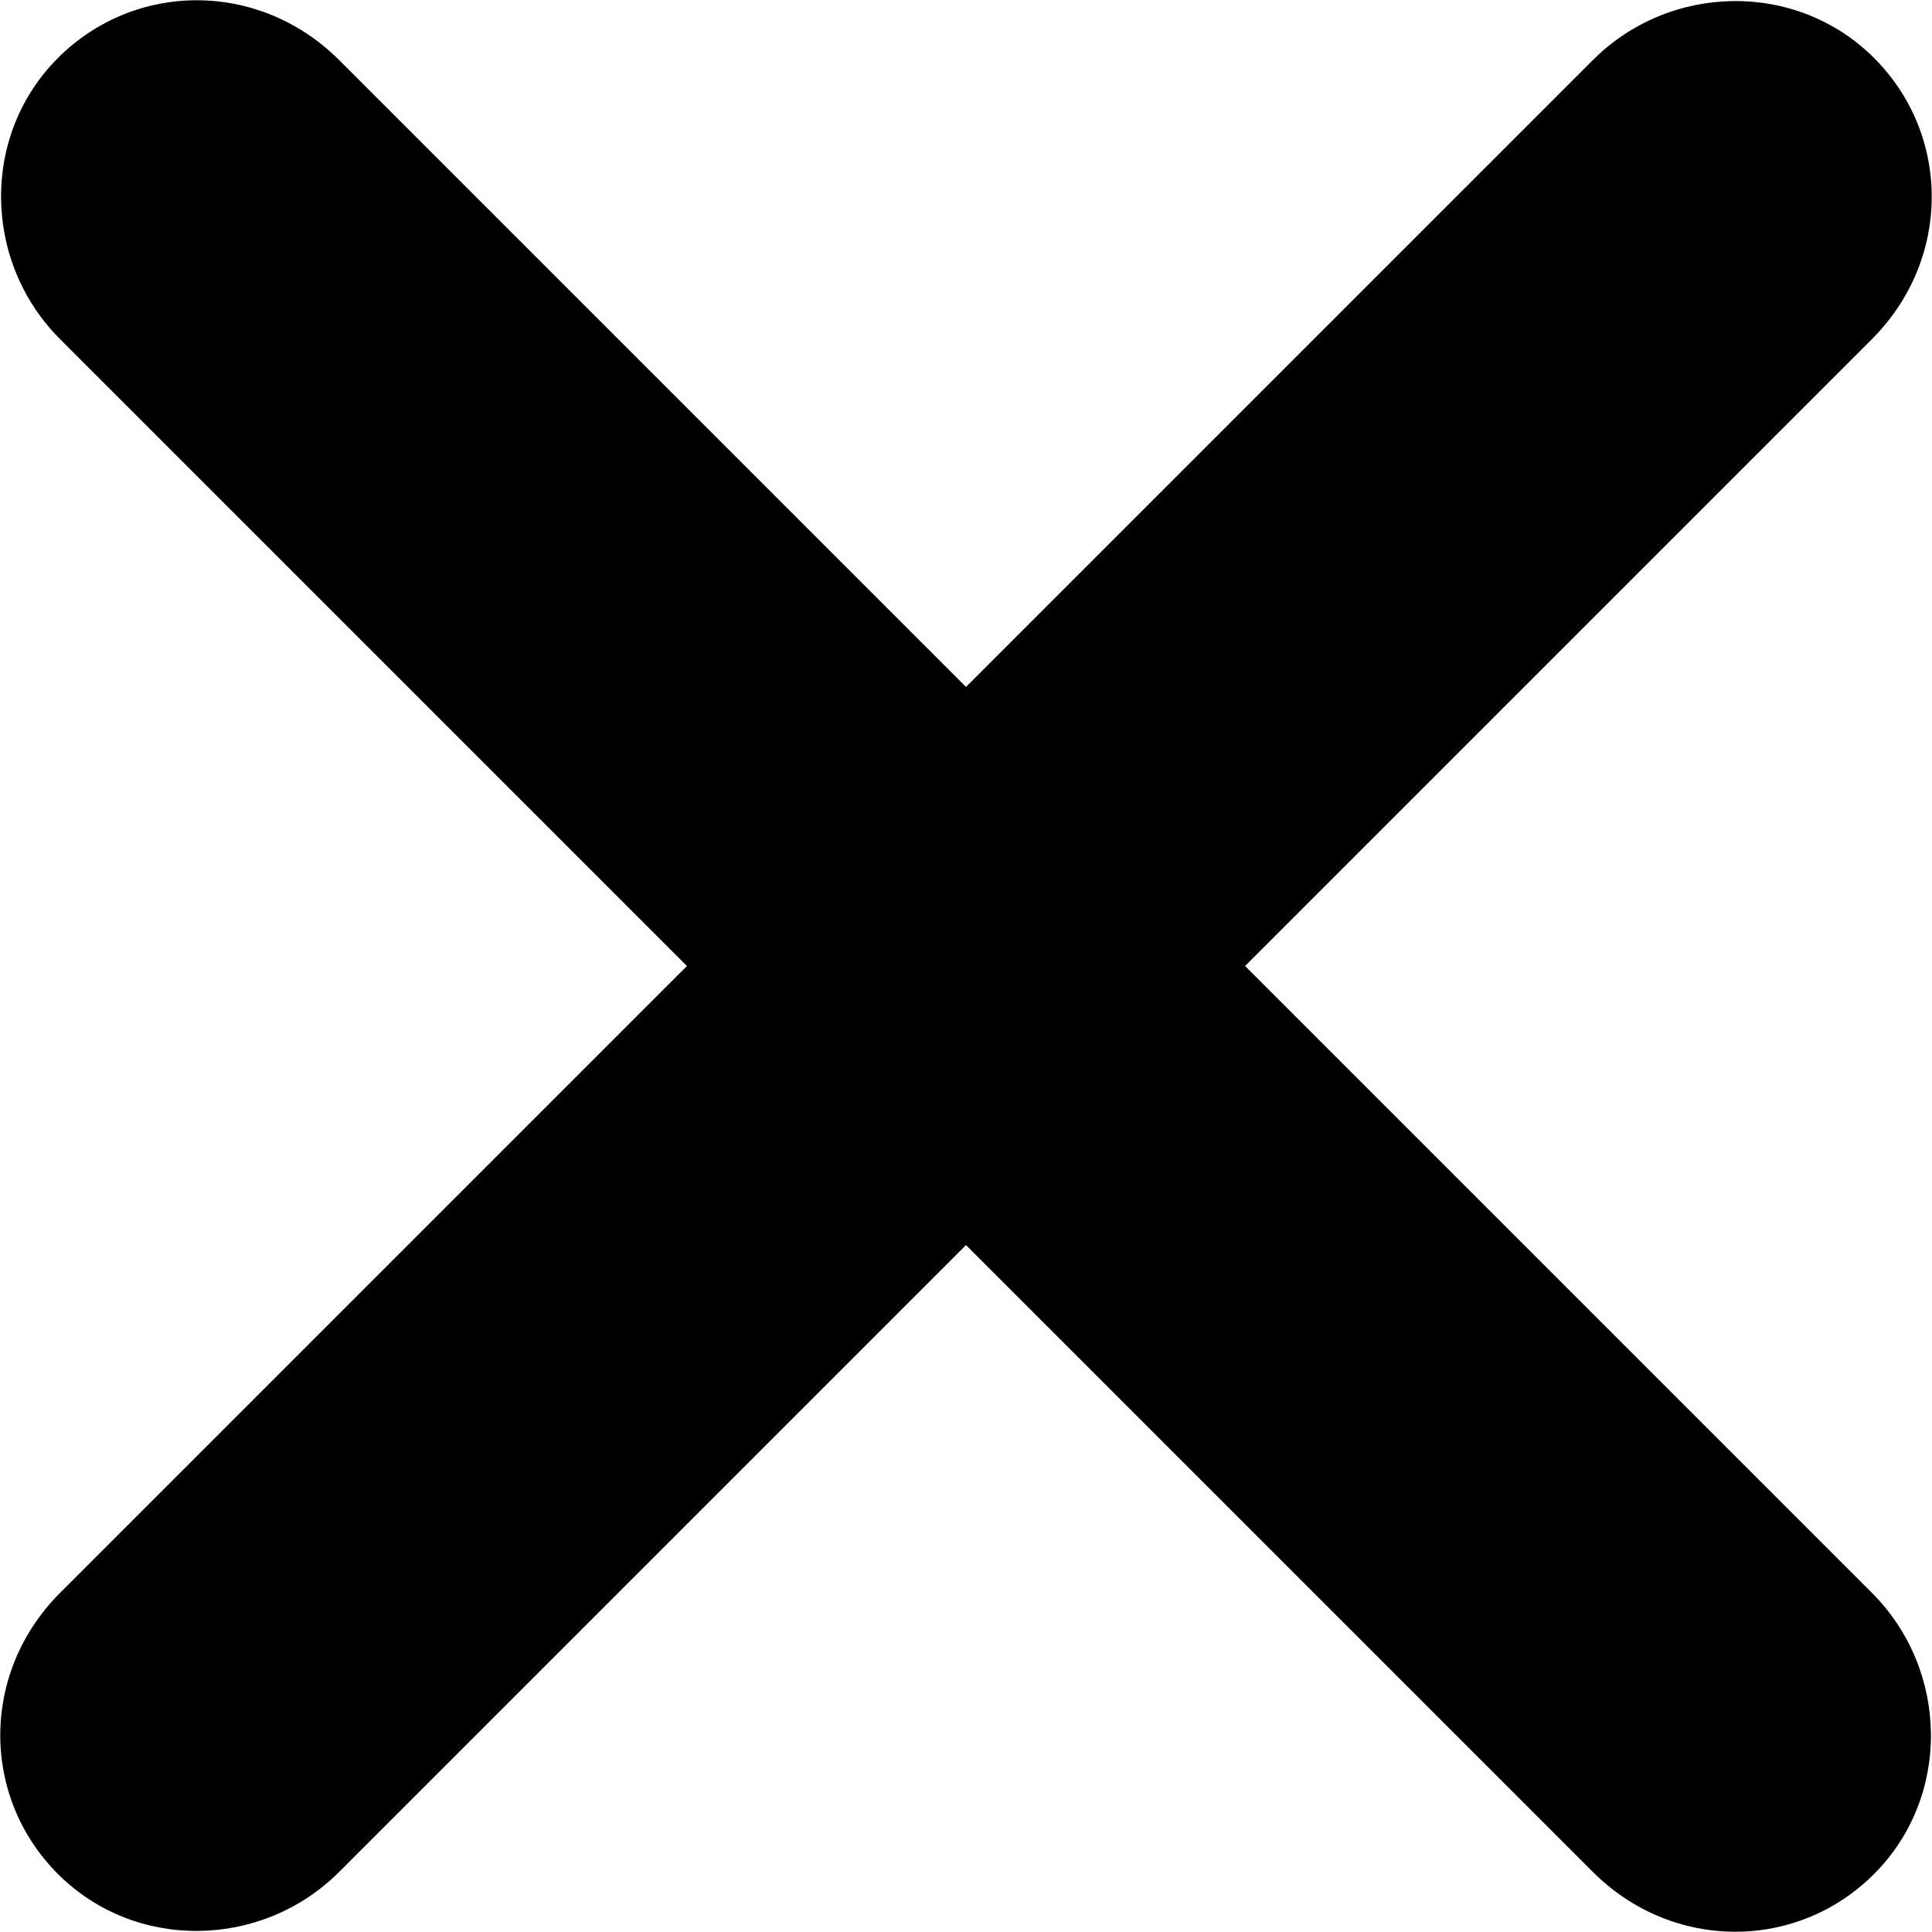
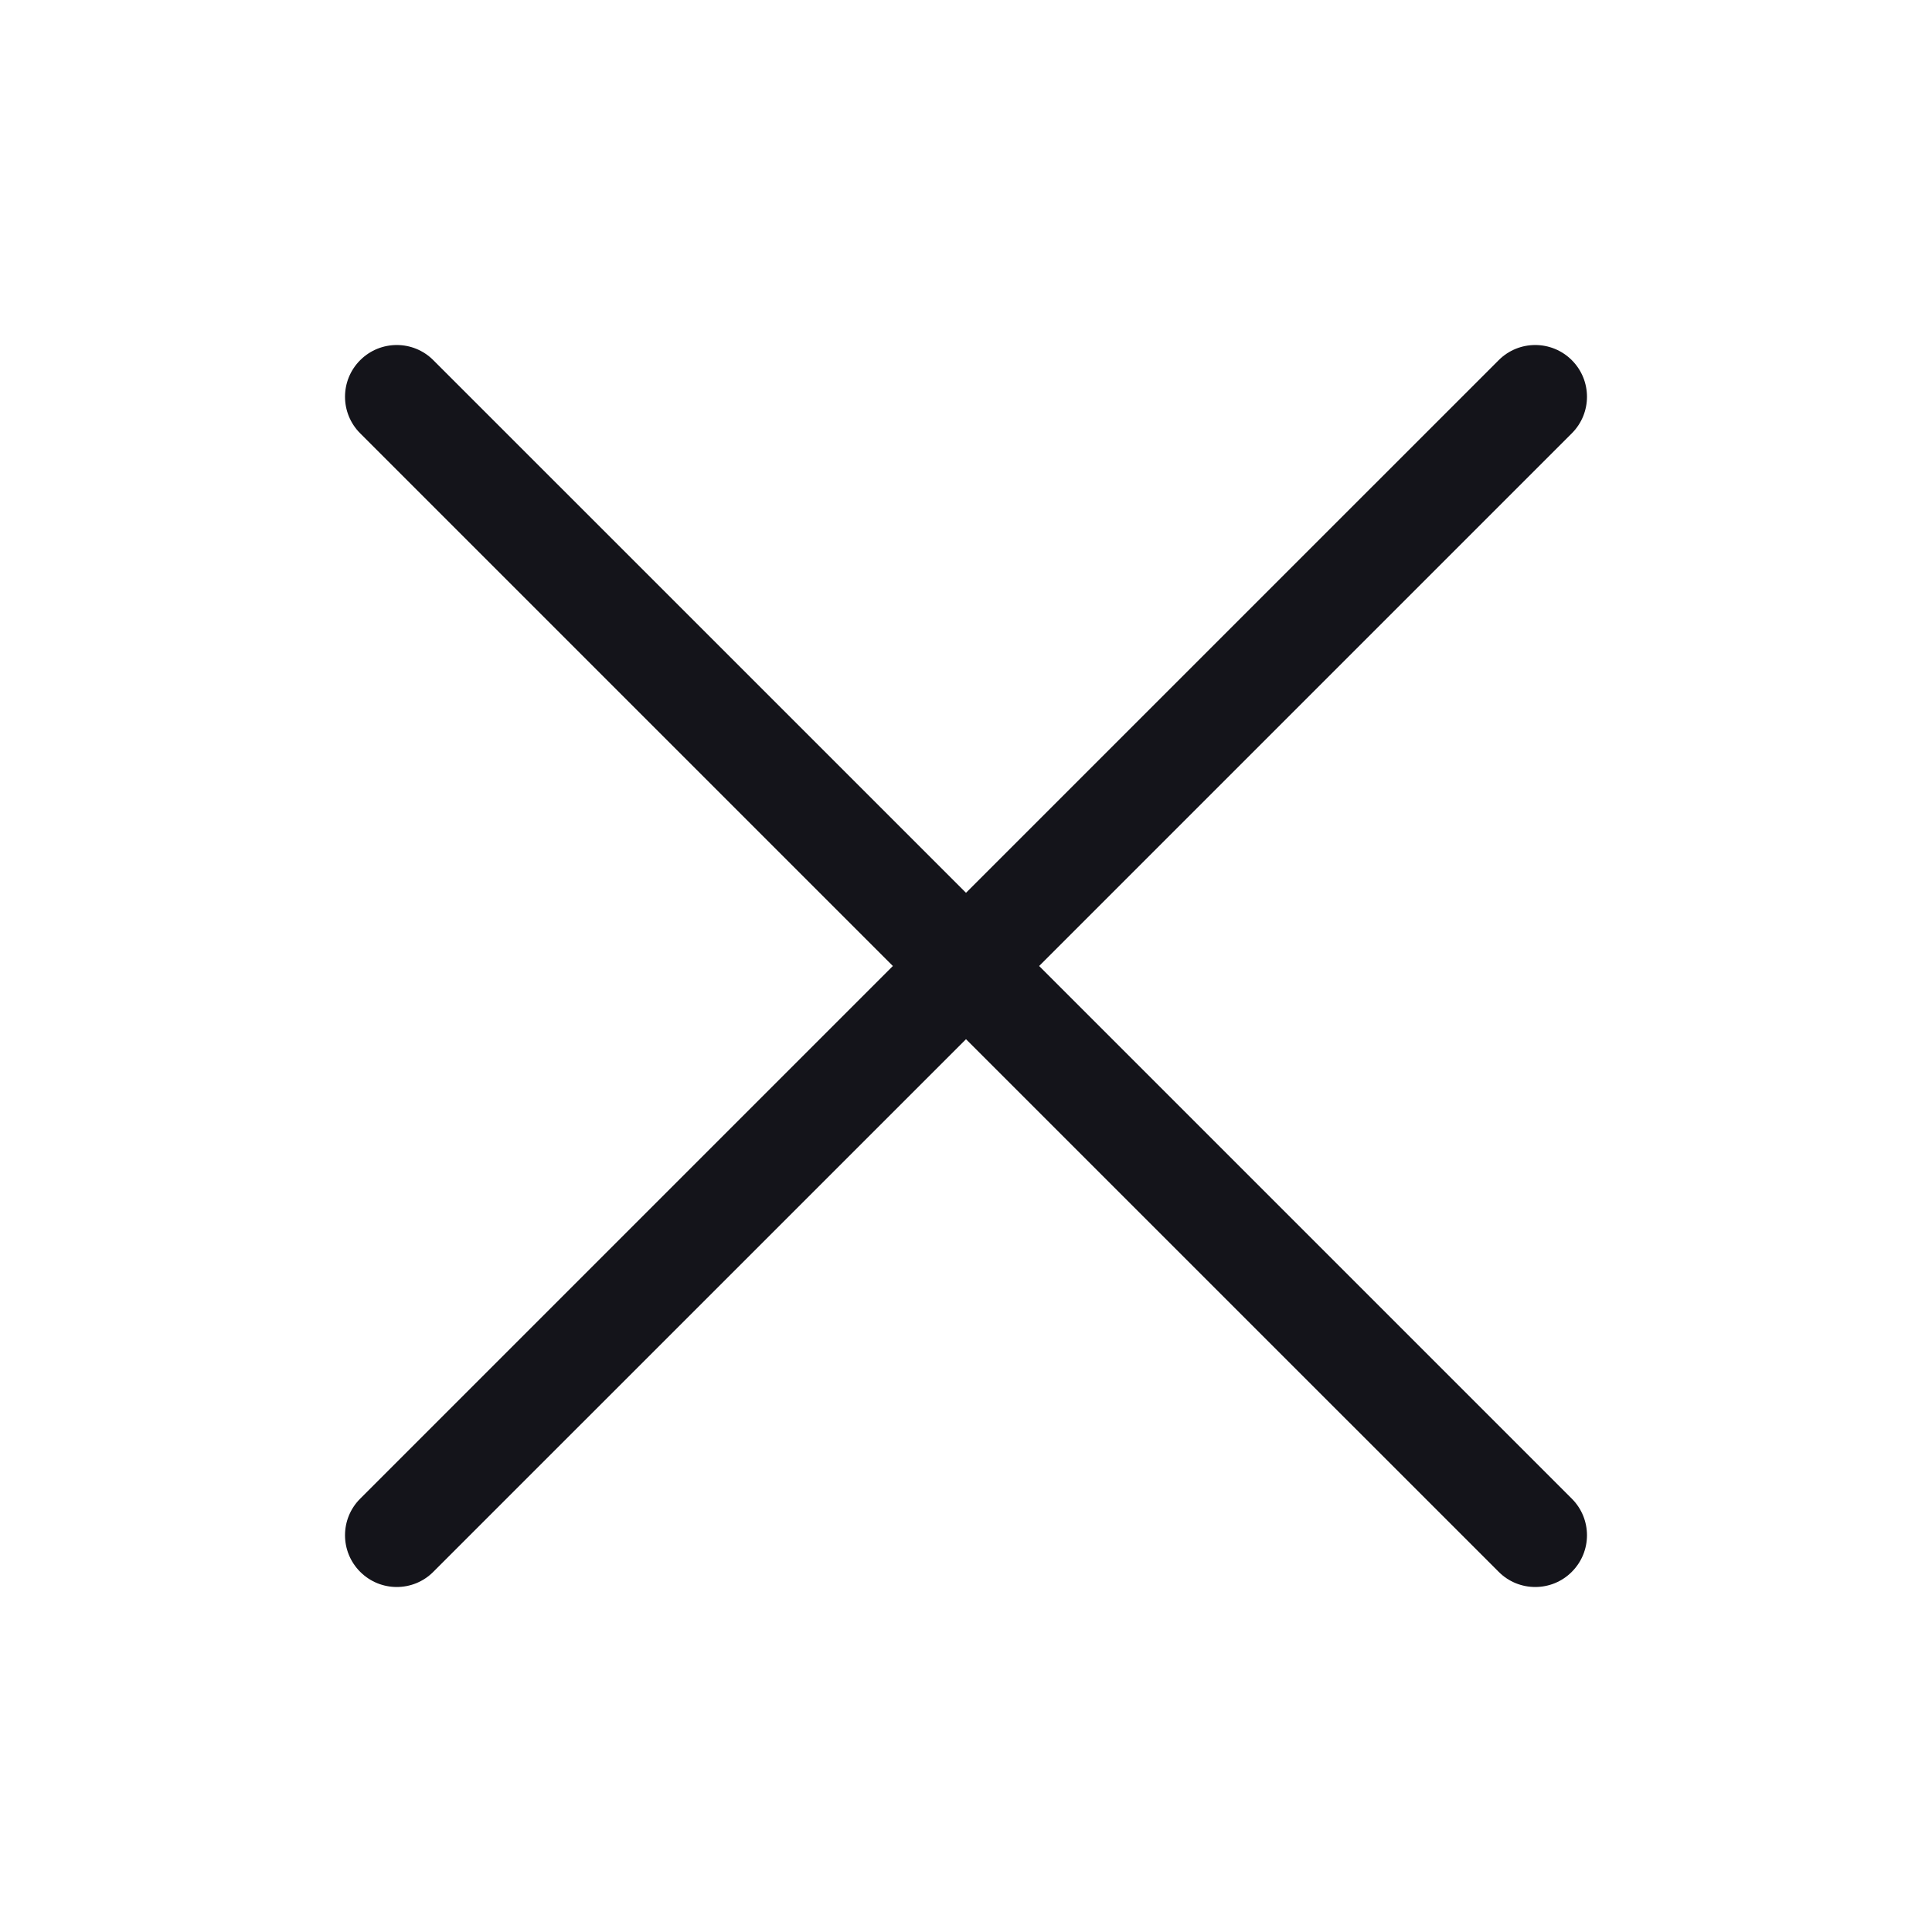
- <svg xmlns="http://www.w3.org/2000/svg" class="bookingjs-closeicon" width="90px" height="90px" viewBox="0 0 90 90" version="1.1">
-   <defs />
-   <g id="Page-1" stroke="none" stroke-width="1" fill="none" fill-rule="evenodd">
-     <g id="close-icon" fill="#000000">
-       <path d="M58,45 L87.2,15.8 C90.9,12.1 90.9,6.3 87.3,2.7 C83.7,-0.9 77.8,-0.8 74.2,2.8 L45,32 L15.8,2.8 C12.1,-0.9 6.3,-0.9 2.7,2.7 C-0.9,6.3 -0.8,12.2 2.8,15.8 L32,45 L2.8,74.2 C-0.9,77.9 -0.9,83.7 2.7,87.3 C6.3,90.9 12.2,90.8 15.8,87.2 L45,58 L74.2,87.2 C77.9,90.9 83.7,90.9 87.3,87.3 C90.9,83.7 90.8,77.8 87.2,74.2 L58,45 L58,45 Z" id="Shape" />
-     </g>
-   </g>
+ <svg xmlns="http://www.w3.org/2000/svg" width="28" height="28" fill="none" viewBox="0 0 28 28">
+   <path fill="#14141A" fill-rule="evenodd" d="M15.06 14l7.72-7.72c.293-.293.293-.767 0-1.06-.293-.293-.768-.293-1.06 0L14 12.939 6.28 5.22c-.292-.293-.767-.293-1.06 0-.293.293-.293.767 0 1.06L12.94 14l-7.72 7.72c-.293.293-.293.767 0 1.06.147.147.339.22.53.22.192 0 .384-.073.53-.22L14 15.061l7.72 7.719c.146.147.338.22.53.22s.384-.073.53-.22c.293-.293.293-.767 0-1.06L15.06 14z" clip-rule="evenodd" />
</svg>
